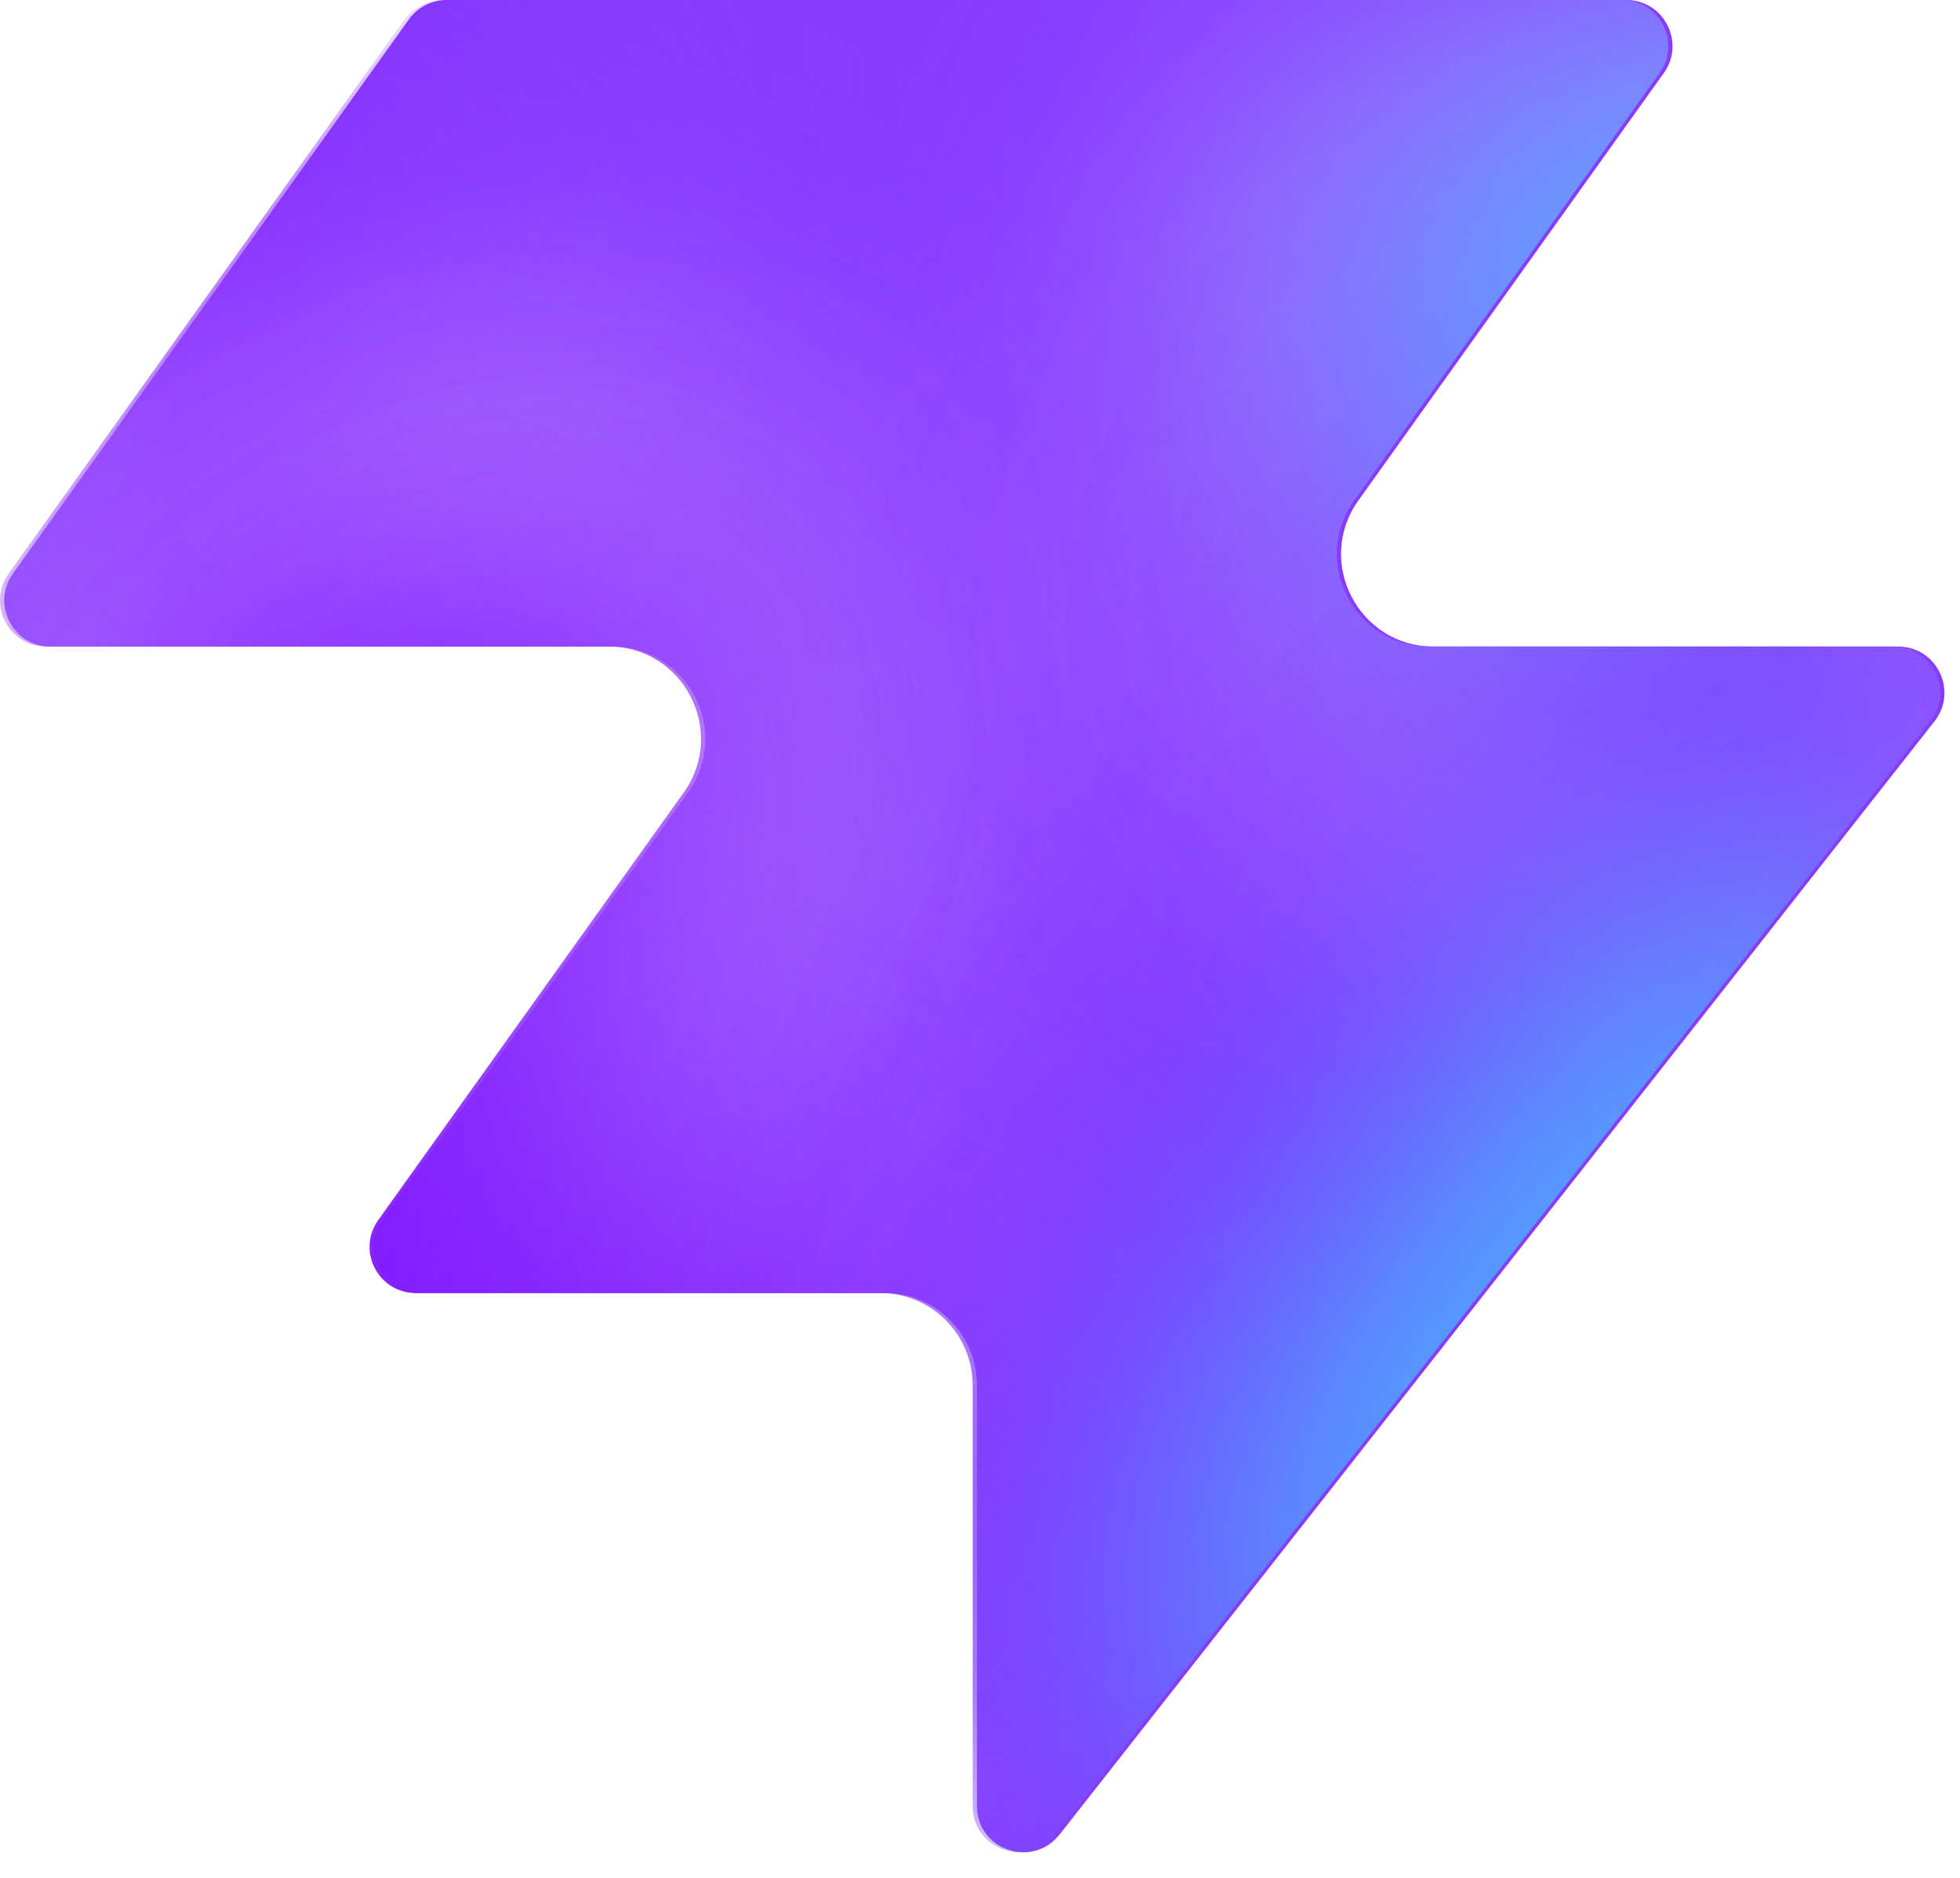
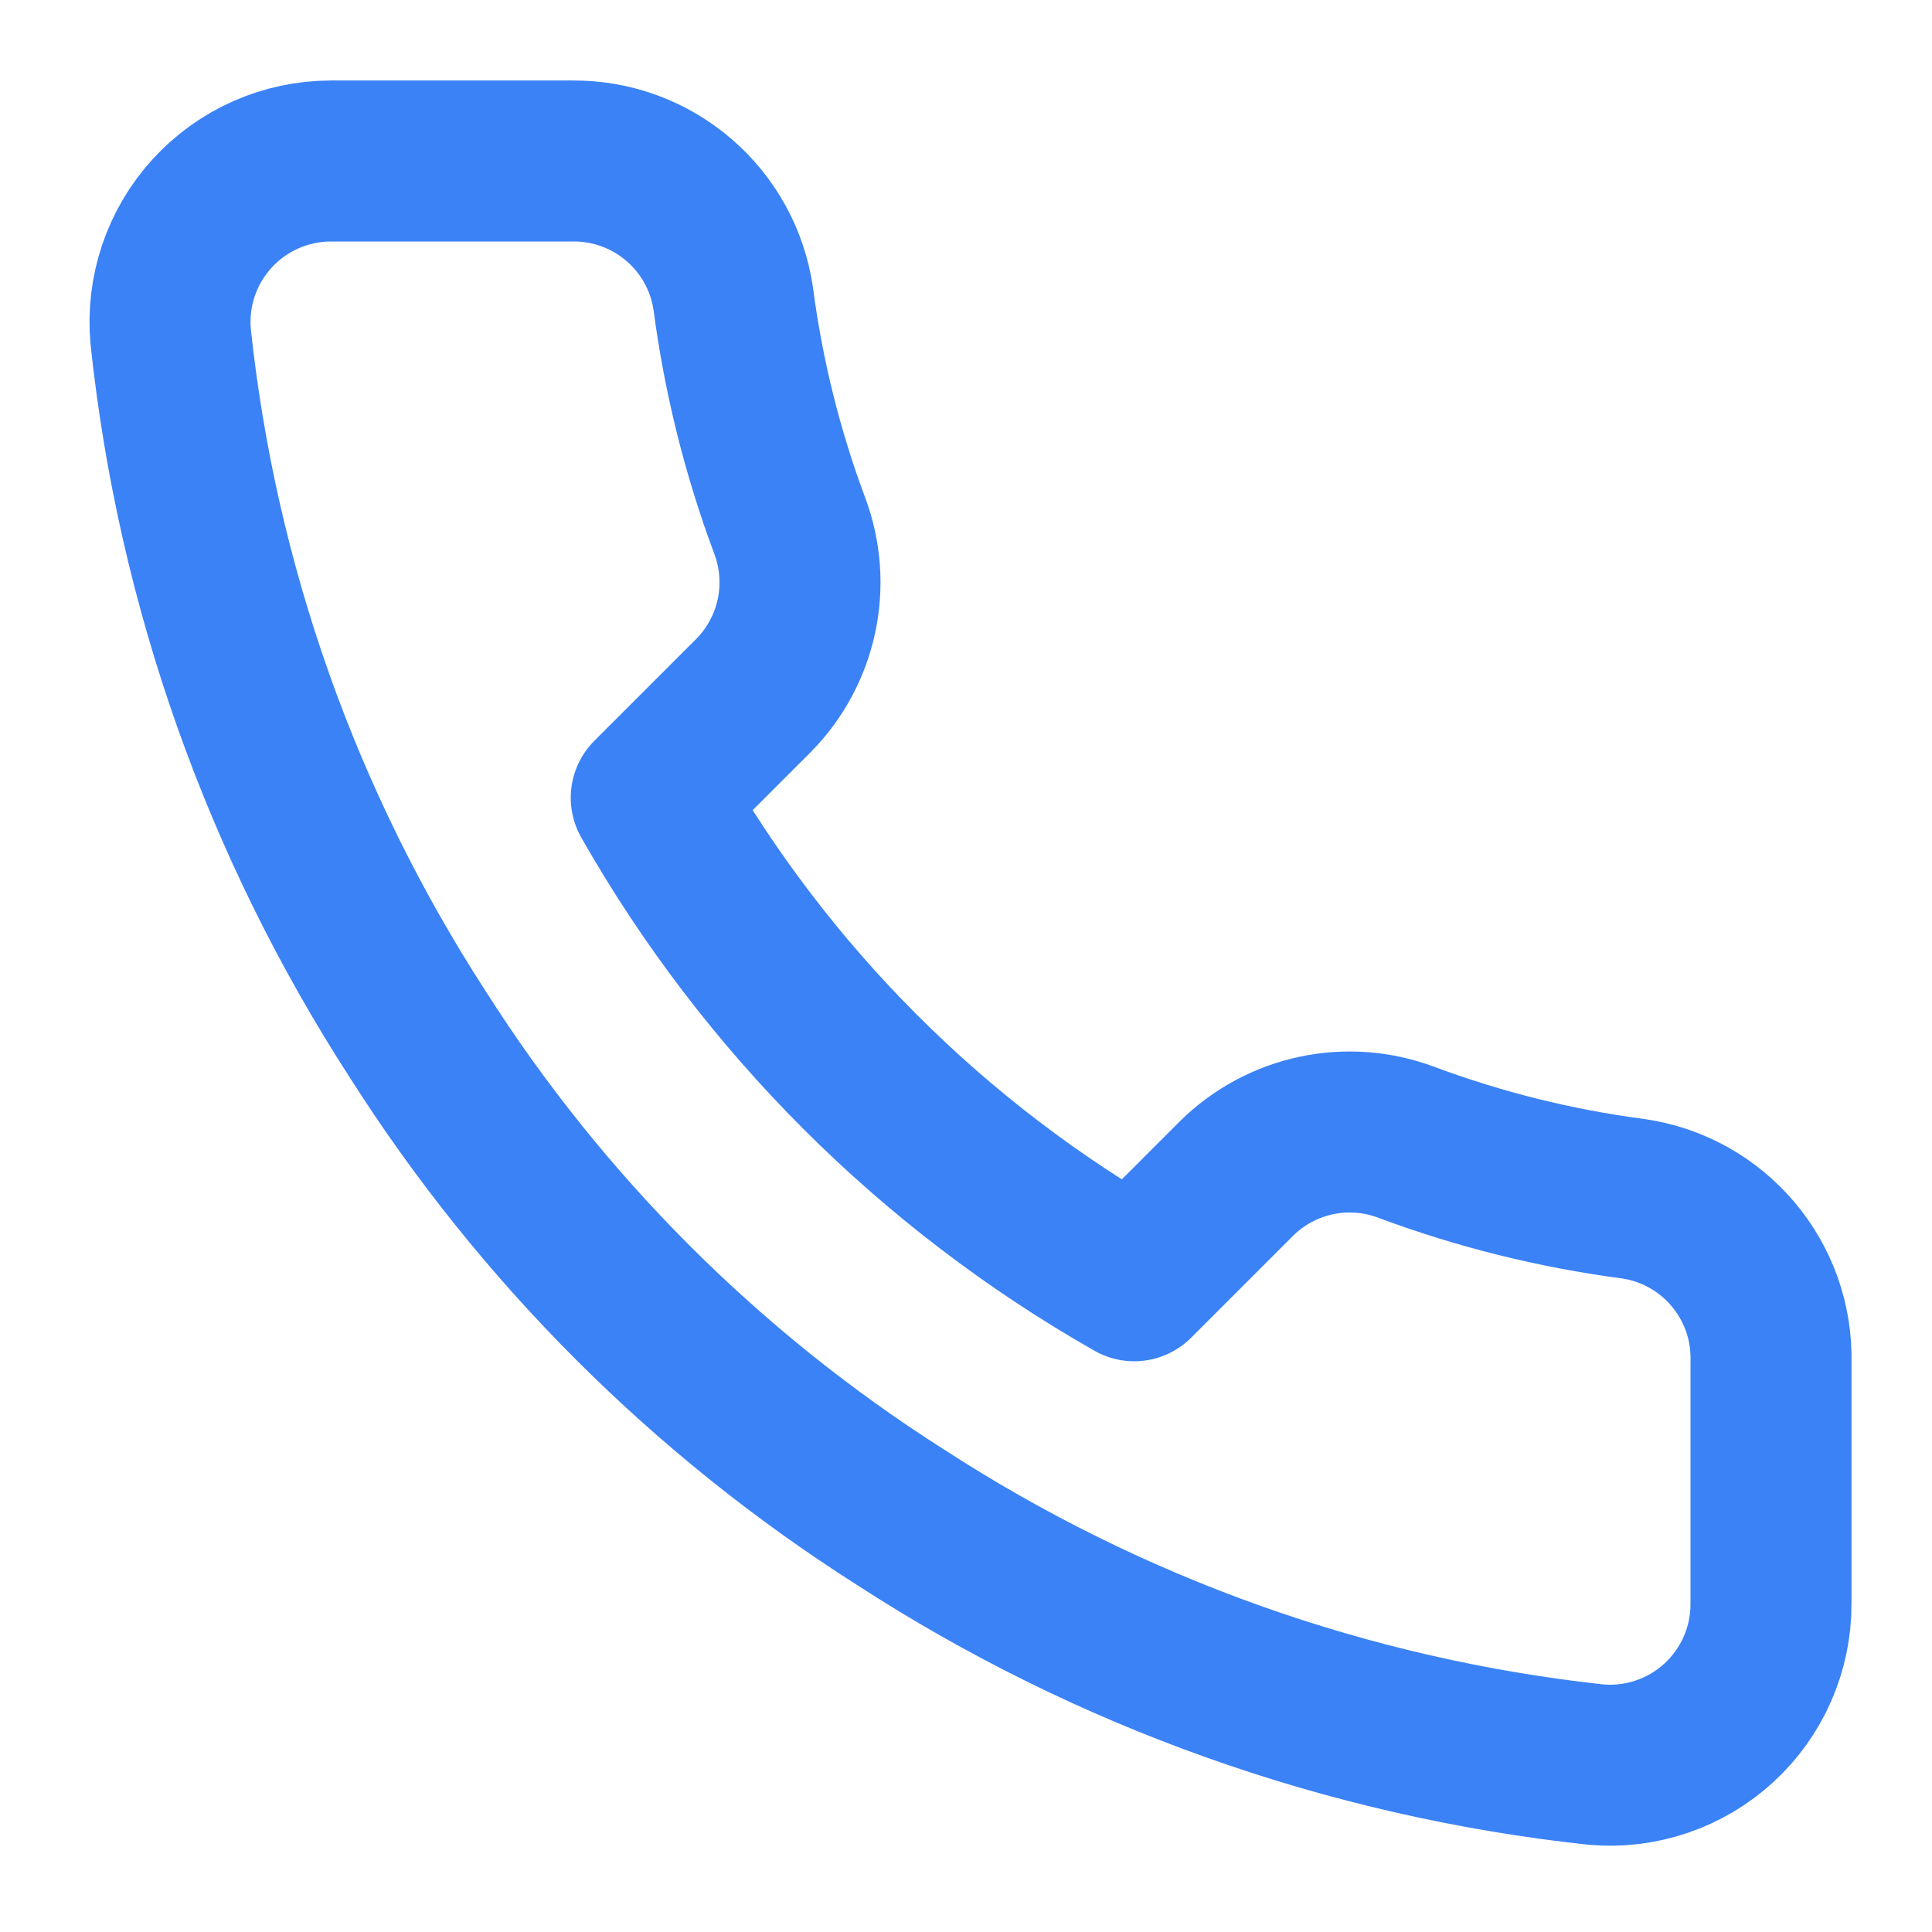
- <svg xmlns="http://www.w3.org/2000/svg" width="48" height="46" fill="none" viewBox="0 0 48 46">
-   <path fill="#863bff" d="M25.946 44.938c-.664.845-2.021.375-2.021-.698V33.937a2.26 2.26 0 0 0-2.262-2.262H10.287c-.92 0-1.456-1.04-.92-1.788l7.48-10.471c1.07-1.497 0-3.578-1.842-3.578H1.237c-.92 0-1.456-1.04-.92-1.788L10.013.474c.214-.297.556-.474.92-.474h28.894c.92 0 1.456 1.04.92 1.788l-7.48 10.471c-1.07 1.498 0 3.579 1.842 3.579h11.377c.943 0 1.473 1.088.89 1.83L25.947 44.94z" style="fill:#863bff;fill:color(display-p3 .525 .23 1);fill-opacity:1" />
-   <mask id="a" width="48" height="46" x="0" y="0" maskUnits="userSpaceOnUse" style="mask-type:alpha">
-     <path fill="#000" d="M25.842 44.938c-.664.844-2.021.375-2.021-.698V33.937a2.26 2.26 0 0 0-2.262-2.262H10.183c-.92 0-1.456-1.04-.92-1.788l7.48-10.471c1.07-1.498 0-3.579-1.842-3.579H1.133c-.92 0-1.456-1.04-.92-1.787L9.91.473c.214-.297.556-.474.92-.474h28.894c.92 0 1.456 1.04.92 1.788l-7.48 10.471c-1.07 1.498 0 3.578 1.842 3.578h11.377c.943 0 1.473 1.088.89 1.832L25.843 44.94z" style="fill:#000;fill-opacity:1" />
-   </mask>
-   <g mask="url(#a)">
-     <g filter="url(#b)">
-       <ellipse cx="5.508" cy="14.704" fill="#ede6ff" rx="5.508" ry="14.704" style="fill:#ede6ff;fill:color(display-p3 .927 .903 1);fill-opacity:1" transform="matrix(.00324 1 1 -.00324 -4.47 31.516)" />
-     </g>
-     <g filter="url(#c)">
-       <ellipse cx="10.399" cy="29.851" fill="#ede6ff" rx="10.399" ry="29.851" style="fill:#ede6ff;fill:color(display-p3 .927 .903 1);fill-opacity:1" transform="matrix(.00324 1 1 -.00324 -39.328 7.883)" />
-     </g>
-     <g filter="url(#d)">
-       <ellipse cx="5.508" cy="30.487" fill="#7e14ff" rx="5.508" ry="30.487" style="fill:#7e14ff;fill:color(display-p3 .492 .077 1);fill-opacity:1" transform="rotate(89.814 -25.913 -14.639)scale(1 -1)" />
-     </g>
-     <g filter="url(#e)">
-       <ellipse cx="5.508" cy="30.599" fill="#7e14ff" rx="5.508" ry="30.599" style="fill:#7e14ff;fill:color(display-p3 .492 .077 1);fill-opacity:1" transform="rotate(89.814 -32.644 -3.334)scale(1 -1)" />
-     </g>
-     <g filter="url(#f)">
-       <ellipse cx="5.508" cy="30.599" fill="#7e14ff" rx="5.508" ry="30.599" style="fill:#7e14ff;fill:color(display-p3 .492 .077 1);fill-opacity:1" transform="matrix(.00324 1 1 -.00324 -34.34 30.47)" />
-     </g>
-     <g filter="url(#g)">
-       <ellipse cx="14.072" cy="22.078" fill="#ede6ff" rx="14.072" ry="22.078" style="fill:#ede6ff;fill:color(display-p3 .927 .903 1);fill-opacity:1" transform="rotate(93.35 24.506 48.493)scale(-1 1)" />
-     </g>
-     <g filter="url(#h)">
-       <ellipse cx="3.47" cy="21.501" fill="#7e14ff" rx="3.47" ry="21.501" style="fill:#7e14ff;fill:color(display-p3 .492 .077 1);fill-opacity:1" transform="rotate(89.009 28.708 47.59)scale(-1 1)" />
-     </g>
-     <g filter="url(#i)">
-       <ellipse cx="3.47" cy="21.501" fill="#7e14ff" rx="3.47" ry="21.501" style="fill:#7e14ff;fill:color(display-p3 .492 .077 1);fill-opacity:1" transform="rotate(89.009 28.708 47.59)scale(-1 1)" />
-     </g>
-     <g filter="url(#j)">
-       <ellipse cx=".387" cy="8.972" fill="#7e14ff" rx="4.407" ry="29.108" style="fill:#7e14ff;fill:color(display-p3 .492 .077 1);fill-opacity:1" transform="rotate(39.51 .387 8.972)" />
-     </g>
-     <g filter="url(#k)">
-       <ellipse cx="47.523" cy="-6.092" fill="#7e14ff" rx="4.407" ry="29.108" style="fill:#7e14ff;fill:color(display-p3 .492 .077 1);fill-opacity:1" transform="rotate(37.892 47.523 -6.092)" />
-     </g>
-     <g filter="url(#l)">
-       <ellipse cx="41.412" cy="6.333" fill="#47bfff" rx="5.971" ry="9.665" style="fill:#47bfff;fill:color(display-p3 .28 .748 1);fill-opacity:1" transform="rotate(37.892 41.412 6.333)" />
-     </g>
-     <g filter="url(#m)">
-       <ellipse cx="-1.879" cy="38.332" fill="#7e14ff" rx="4.407" ry="29.108" style="fill:#7e14ff;fill:color(display-p3 .492 .077 1);fill-opacity:1" transform="rotate(37.892 -1.88 38.332)" />
-     </g>
-     <g filter="url(#n)">
-       <ellipse cx="-1.879" cy="38.332" fill="#7e14ff" rx="4.407" ry="29.108" style="fill:#7e14ff;fill:color(display-p3 .492 .077 1);fill-opacity:1" transform="rotate(37.892 -1.88 38.332)" />
-     </g>
-     <g filter="url(#o)">
-       <ellipse cx="35.651" cy="29.907" fill="#7e14ff" rx="4.407" ry="29.108" style="fill:#7e14ff;fill:color(display-p3 .492 .077 1);fill-opacity:1" transform="rotate(37.892 35.651 29.907)" />
-     </g>
-     <g filter="url(#p)">
-       <ellipse cx="38.418" cy="32.4" fill="#47bfff" rx="5.971" ry="15.297" style="fill:#47bfff;fill:color(display-p3 .28 .748 1);fill-opacity:1" transform="rotate(37.892 38.418 32.4)" />
-     </g>
-   </g>
-   <defs>
-     <filter id="b" width="60.045" height="41.654" x="-19.77" y="16.149" color-interpolation-filters="sRGB" filterUnits="userSpaceOnUse">
-       <feFlood flood-opacity="0" result="BackgroundImageFix" />
-       <feBlend in="SourceGraphic" in2="BackgroundImageFix" result="shape" />
-       <feGaussianBlur result="effect1_foregroundBlur_2002_17158" stdDeviation="7.659" />
-     </filter>
-     <filter id="c" width="90.34" height="51.437" x="-54.613" y="-7.533" color-interpolation-filters="sRGB" filterUnits="userSpaceOnUse">
-       <feFlood flood-opacity="0" result="BackgroundImageFix" />
-       <feBlend in="SourceGraphic" in2="BackgroundImageFix" result="shape" />
-       <feGaussianBlur result="effect1_foregroundBlur_2002_17158" stdDeviation="7.659" />
-     </filter>
-     <filter id="d" width="79.355" height="29.4" x="-49.64" y="2.03" color-interpolation-filters="sRGB" filterUnits="userSpaceOnUse">
-       <feFlood flood-opacity="0" result="BackgroundImageFix" />
-       <feBlend in="SourceGraphic" in2="BackgroundImageFix" result="shape" />
-       <feGaussianBlur result="effect1_foregroundBlur_2002_17158" stdDeviation="4.596" />
-     </filter>
-     <filter id="e" width="79.579" height="29.4" x="-45.045" y="20.029" color-interpolation-filters="sRGB" filterUnits="userSpaceOnUse">
-       <feFlood flood-opacity="0" result="BackgroundImageFix" />
-       <feBlend in="SourceGraphic" in2="BackgroundImageFix" result="shape" />
-       <feGaussianBlur result="effect1_foregroundBlur_2002_17158" stdDeviation="4.596" />
-     </filter>
-     <filter id="f" width="79.579" height="29.4" x="-43.513" y="21.178" color-interpolation-filters="sRGB" filterUnits="userSpaceOnUse">
-       <feFlood flood-opacity="0" result="BackgroundImageFix" />
-       <feBlend in="SourceGraphic" in2="BackgroundImageFix" result="shape" />
-       <feGaussianBlur result="effect1_foregroundBlur_2002_17158" stdDeviation="4.596" />
-     </filter>
-     <filter id="g" width="74.749" height="58.852" x="15.756" y="-17.901" color-interpolation-filters="sRGB" filterUnits="userSpaceOnUse">
-       <feFlood flood-opacity="0" result="BackgroundImageFix" />
-       <feBlend in="SourceGraphic" in2="BackgroundImageFix" result="shape" />
-       <feGaussianBlur result="effect1_foregroundBlur_2002_17158" stdDeviation="7.659" />
-     </filter>
-     <filter id="h" width="61.377" height="25.362" x="23.548" y="2.284" color-interpolation-filters="sRGB" filterUnits="userSpaceOnUse">
-       <feFlood flood-opacity="0" result="BackgroundImageFix" />
-       <feBlend in="SourceGraphic" in2="BackgroundImageFix" result="shape" />
-       <feGaussianBlur result="effect1_foregroundBlur_2002_17158" stdDeviation="4.596" />
-     </filter>
-     <filter id="i" width="61.377" height="25.362" x="23.548" y="2.284" color-interpolation-filters="sRGB" filterUnits="userSpaceOnUse">
-       <feFlood flood-opacity="0" result="BackgroundImageFix" />
-       <feBlend in="SourceGraphic" in2="BackgroundImageFix" result="shape" />
-       <feGaussianBlur result="effect1_foregroundBlur_2002_17158" stdDeviation="4.596" />
-     </filter>
-     <filter id="j" width="56.045" height="63.649" x="-27.636" y="-22.853" color-interpolation-filters="sRGB" filterUnits="userSpaceOnUse">
-       <feFlood flood-opacity="0" result="BackgroundImageFix" />
-       <feBlend in="SourceGraphic" in2="BackgroundImageFix" result="shape" />
-       <feGaussianBlur result="effect1_foregroundBlur_2002_17158" stdDeviation="4.596" />
-     </filter>
-     <filter id="k" width="54.814" height="64.646" x="20.116" y="-38.415" color-interpolation-filters="sRGB" filterUnits="userSpaceOnUse">
-       <feFlood flood-opacity="0" result="BackgroundImageFix" />
-       <feBlend in="SourceGraphic" in2="BackgroundImageFix" result="shape" />
-       <feGaussianBlur result="effect1_foregroundBlur_2002_17158" stdDeviation="4.596" />
-     </filter>
-     <filter id="l" width="33.541" height="35.313" x="24.641" y="-11.323" color-interpolation-filters="sRGB" filterUnits="userSpaceOnUse">
-       <feFlood flood-opacity="0" result="BackgroundImageFix" />
-       <feBlend in="SourceGraphic" in2="BackgroundImageFix" result="shape" />
-       <feGaussianBlur result="effect1_foregroundBlur_2002_17158" stdDeviation="4.596" />
-     </filter>
-     <filter id="m" width="54.814" height="64.646" x="-29.286" y="6.009" color-interpolation-filters="sRGB" filterUnits="userSpaceOnUse">
-       <feFlood flood-opacity="0" result="BackgroundImageFix" />
-       <feBlend in="SourceGraphic" in2="BackgroundImageFix" result="shape" />
-       <feGaussianBlur result="effect1_foregroundBlur_2002_17158" stdDeviation="4.596" />
-     </filter>
-     <filter id="n" width="54.814" height="64.646" x="-29.286" y="6.009" color-interpolation-filters="sRGB" filterUnits="userSpaceOnUse">
-       <feFlood flood-opacity="0" result="BackgroundImageFix" />
-       <feBlend in="SourceGraphic" in2="BackgroundImageFix" result="shape" />
-       <feGaussianBlur result="effect1_foregroundBlur_2002_17158" stdDeviation="4.596" />
-     </filter>
-     <filter id="o" width="54.814" height="64.646" x="8.244" y="-2.416" color-interpolation-filters="sRGB" filterUnits="userSpaceOnUse">
-       <feFlood flood-opacity="0" result="BackgroundImageFix" />
-       <feBlend in="SourceGraphic" in2="BackgroundImageFix" result="shape" />
-       <feGaussianBlur result="effect1_foregroundBlur_2002_17158" stdDeviation="4.596" />
-     </filter>
-     <filter id="p" width="39.409" height="43.623" x="18.713" y="10.588" color-interpolation-filters="sRGB" filterUnits="userSpaceOnUse">
-       <feFlood flood-opacity="0" result="BackgroundImageFix" />
-       <feBlend in="SourceGraphic" in2="BackgroundImageFix" result="shape" />
-       <feGaussianBlur result="effect1_foregroundBlur_2002_17158" stdDeviation="4.596" />
-     </filter>
-   </defs>
+ <svg xmlns="http://www.w3.org/2000/svg" width="48" height="48" viewBox="0 0 24 24" fill="none" stroke="#3b82f6" stroke-width="2" stroke-linecap="round" stroke-linejoin="round">
+   <path d="M22 16.92v3a2 2 0 0 1-2.18 2 19.79 19.79 0 0 1-8.63-3.07 19.5 19.5 0 0 1-6-6 19.79 19.79 0 0 1-3.07-8.67A2 2 0 0 1 4.11 2h3a2 2 0 0 1 2 1.72 12.84 12.84 0 0 0 .7 2.81 2 2 0 0 1-.45 2.11L8.09 9.91a16 16 0 0 0 6 6l1.27-1.27a2 2 0 0 1 2.11-.45 12.84 12.84 0 0 0 2.81.7A2 2 0 0 1 22 16.92z" />
</svg>
